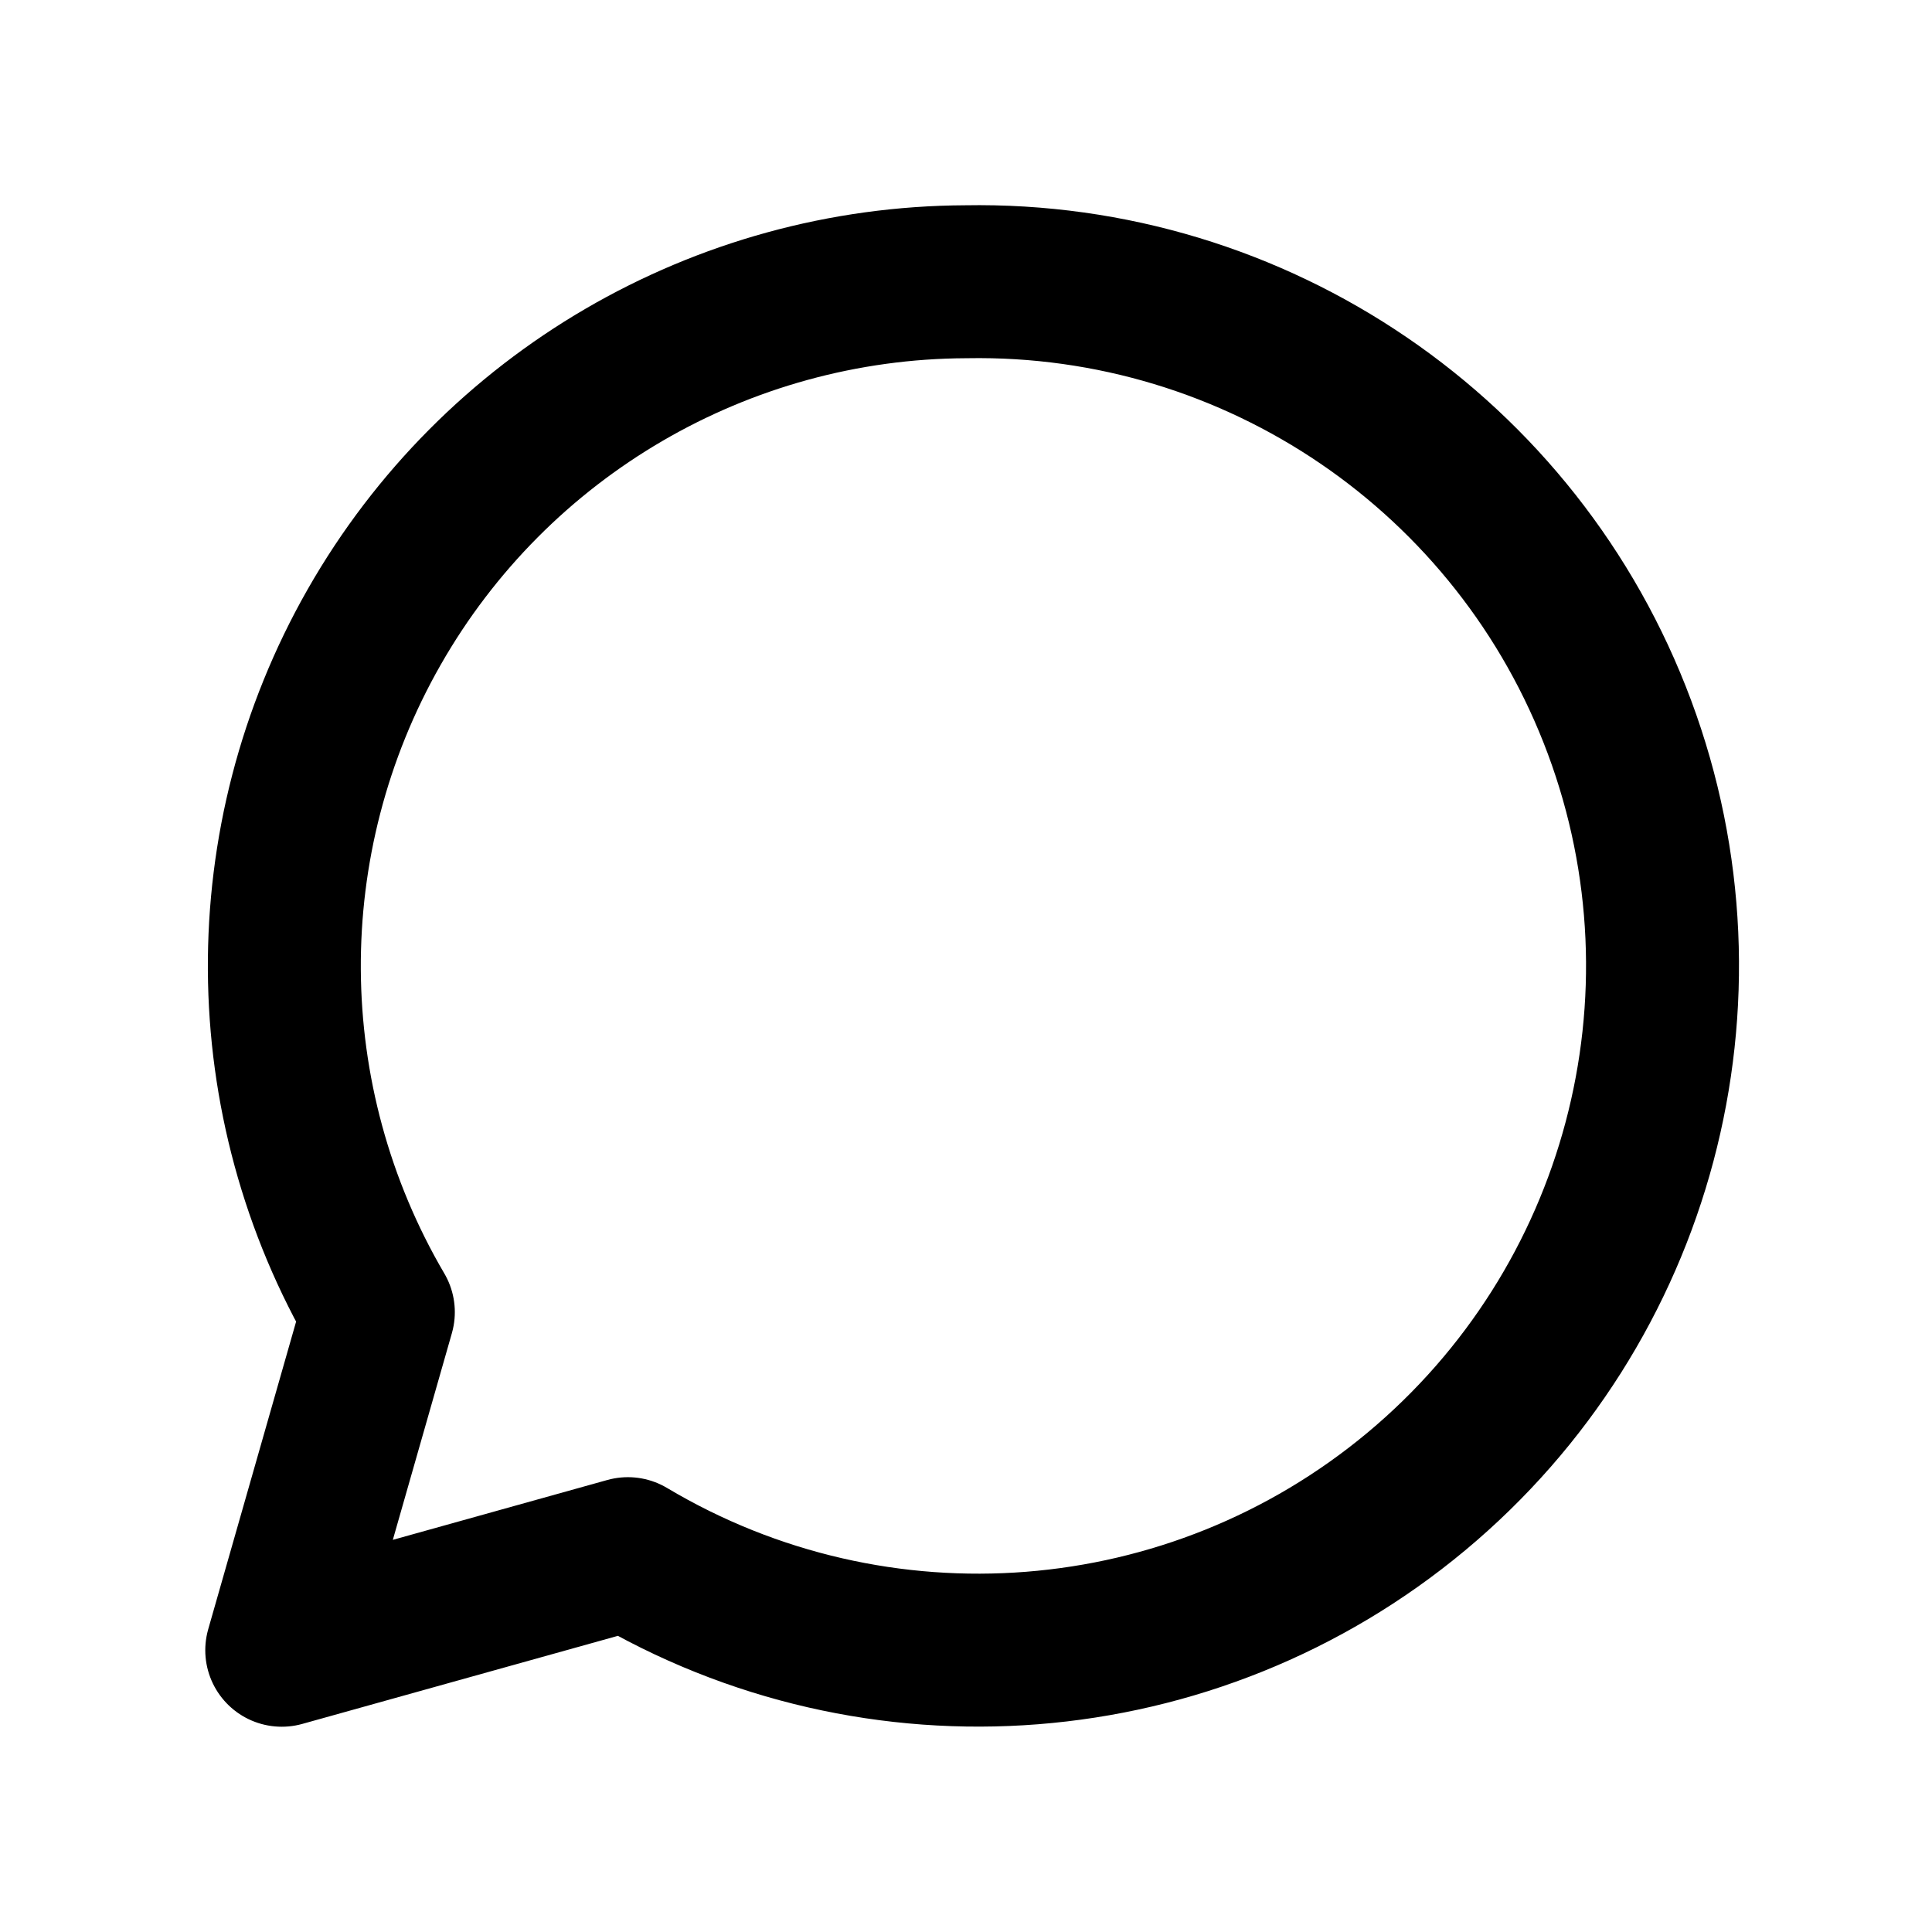
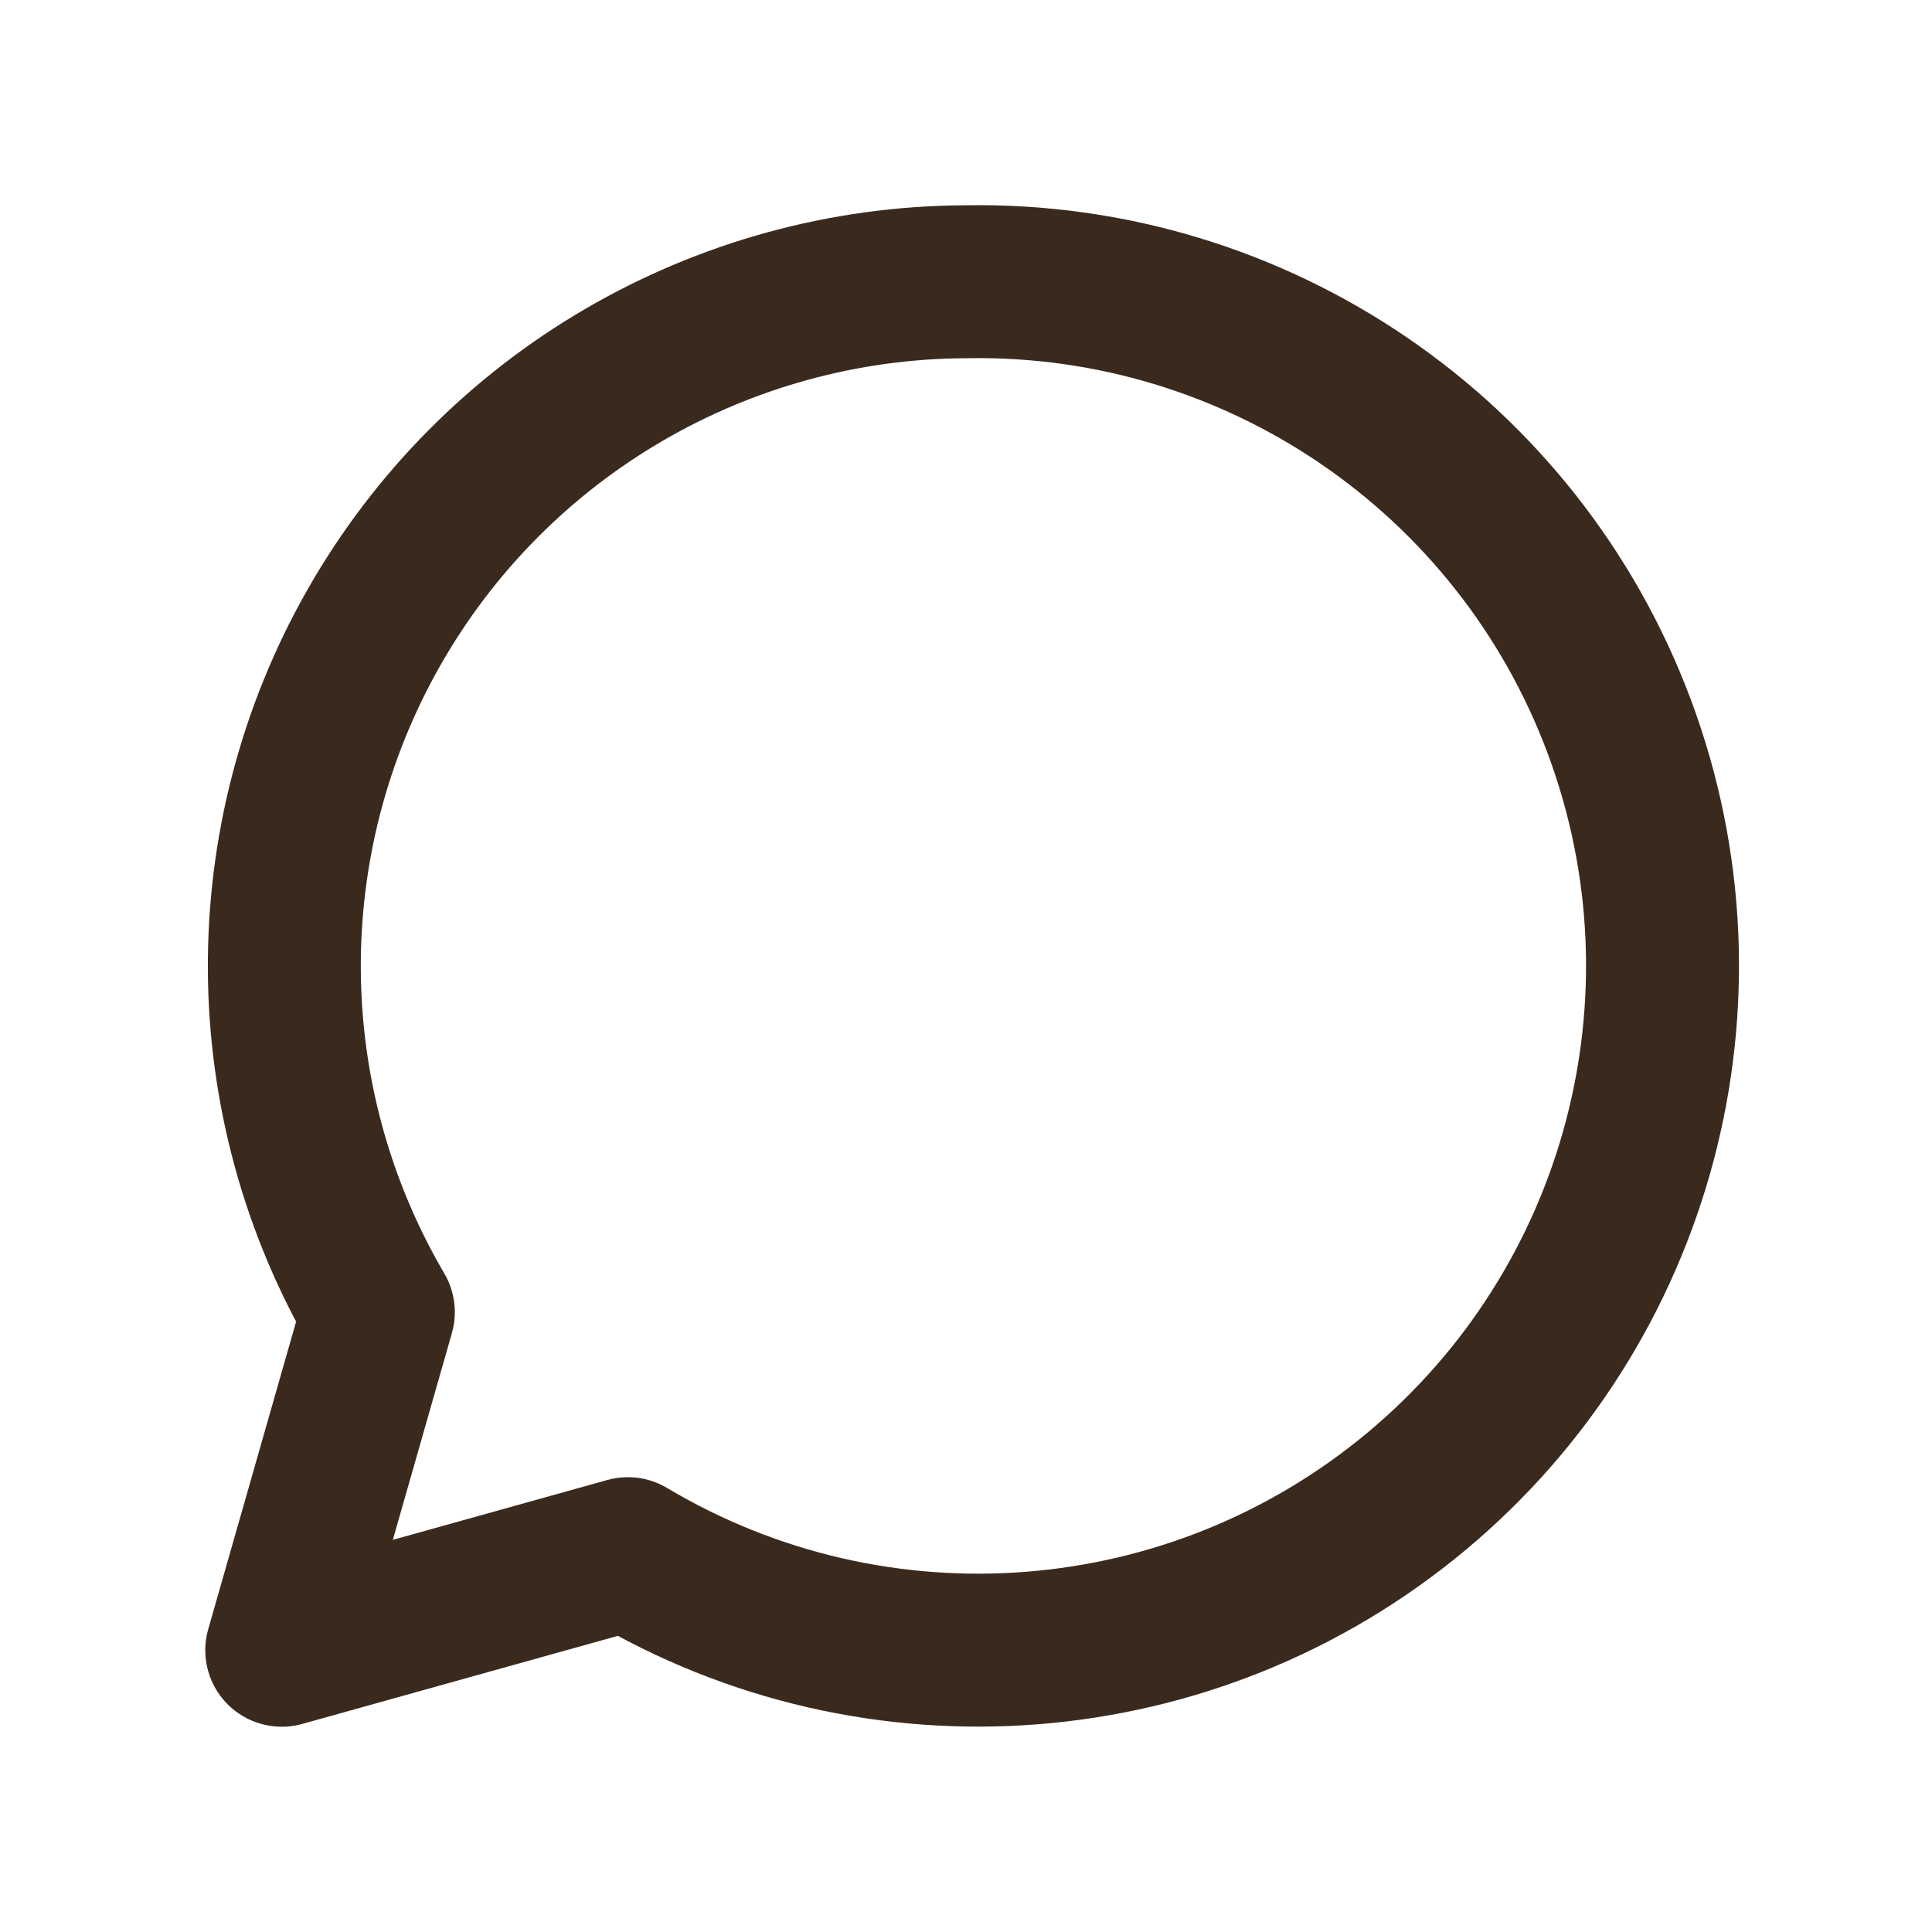
- <svg xmlns="http://www.w3.org/2000/svg" width="24" height="24" viewBox="0 0 24 24" fill="none" stroke="currentColor" stroke-width="1.9" stroke-linecap="round" stroke-linejoin="round">
+ <svg xmlns="http://www.w3.org/2000/svg" width="24" height="24" viewBox="0 0 24 24" fill="none" stroke="#3A2A1E" stroke-width="1.9" stroke-linecap="round" stroke-linejoin="round">
  <path d="M12 3.5a8.5 8.5 0 0 0-7.3 12.8L3.5 20.5l4.3-1.2A8.5 8.5 0 1 0 12 3.5Z" />
</svg>
